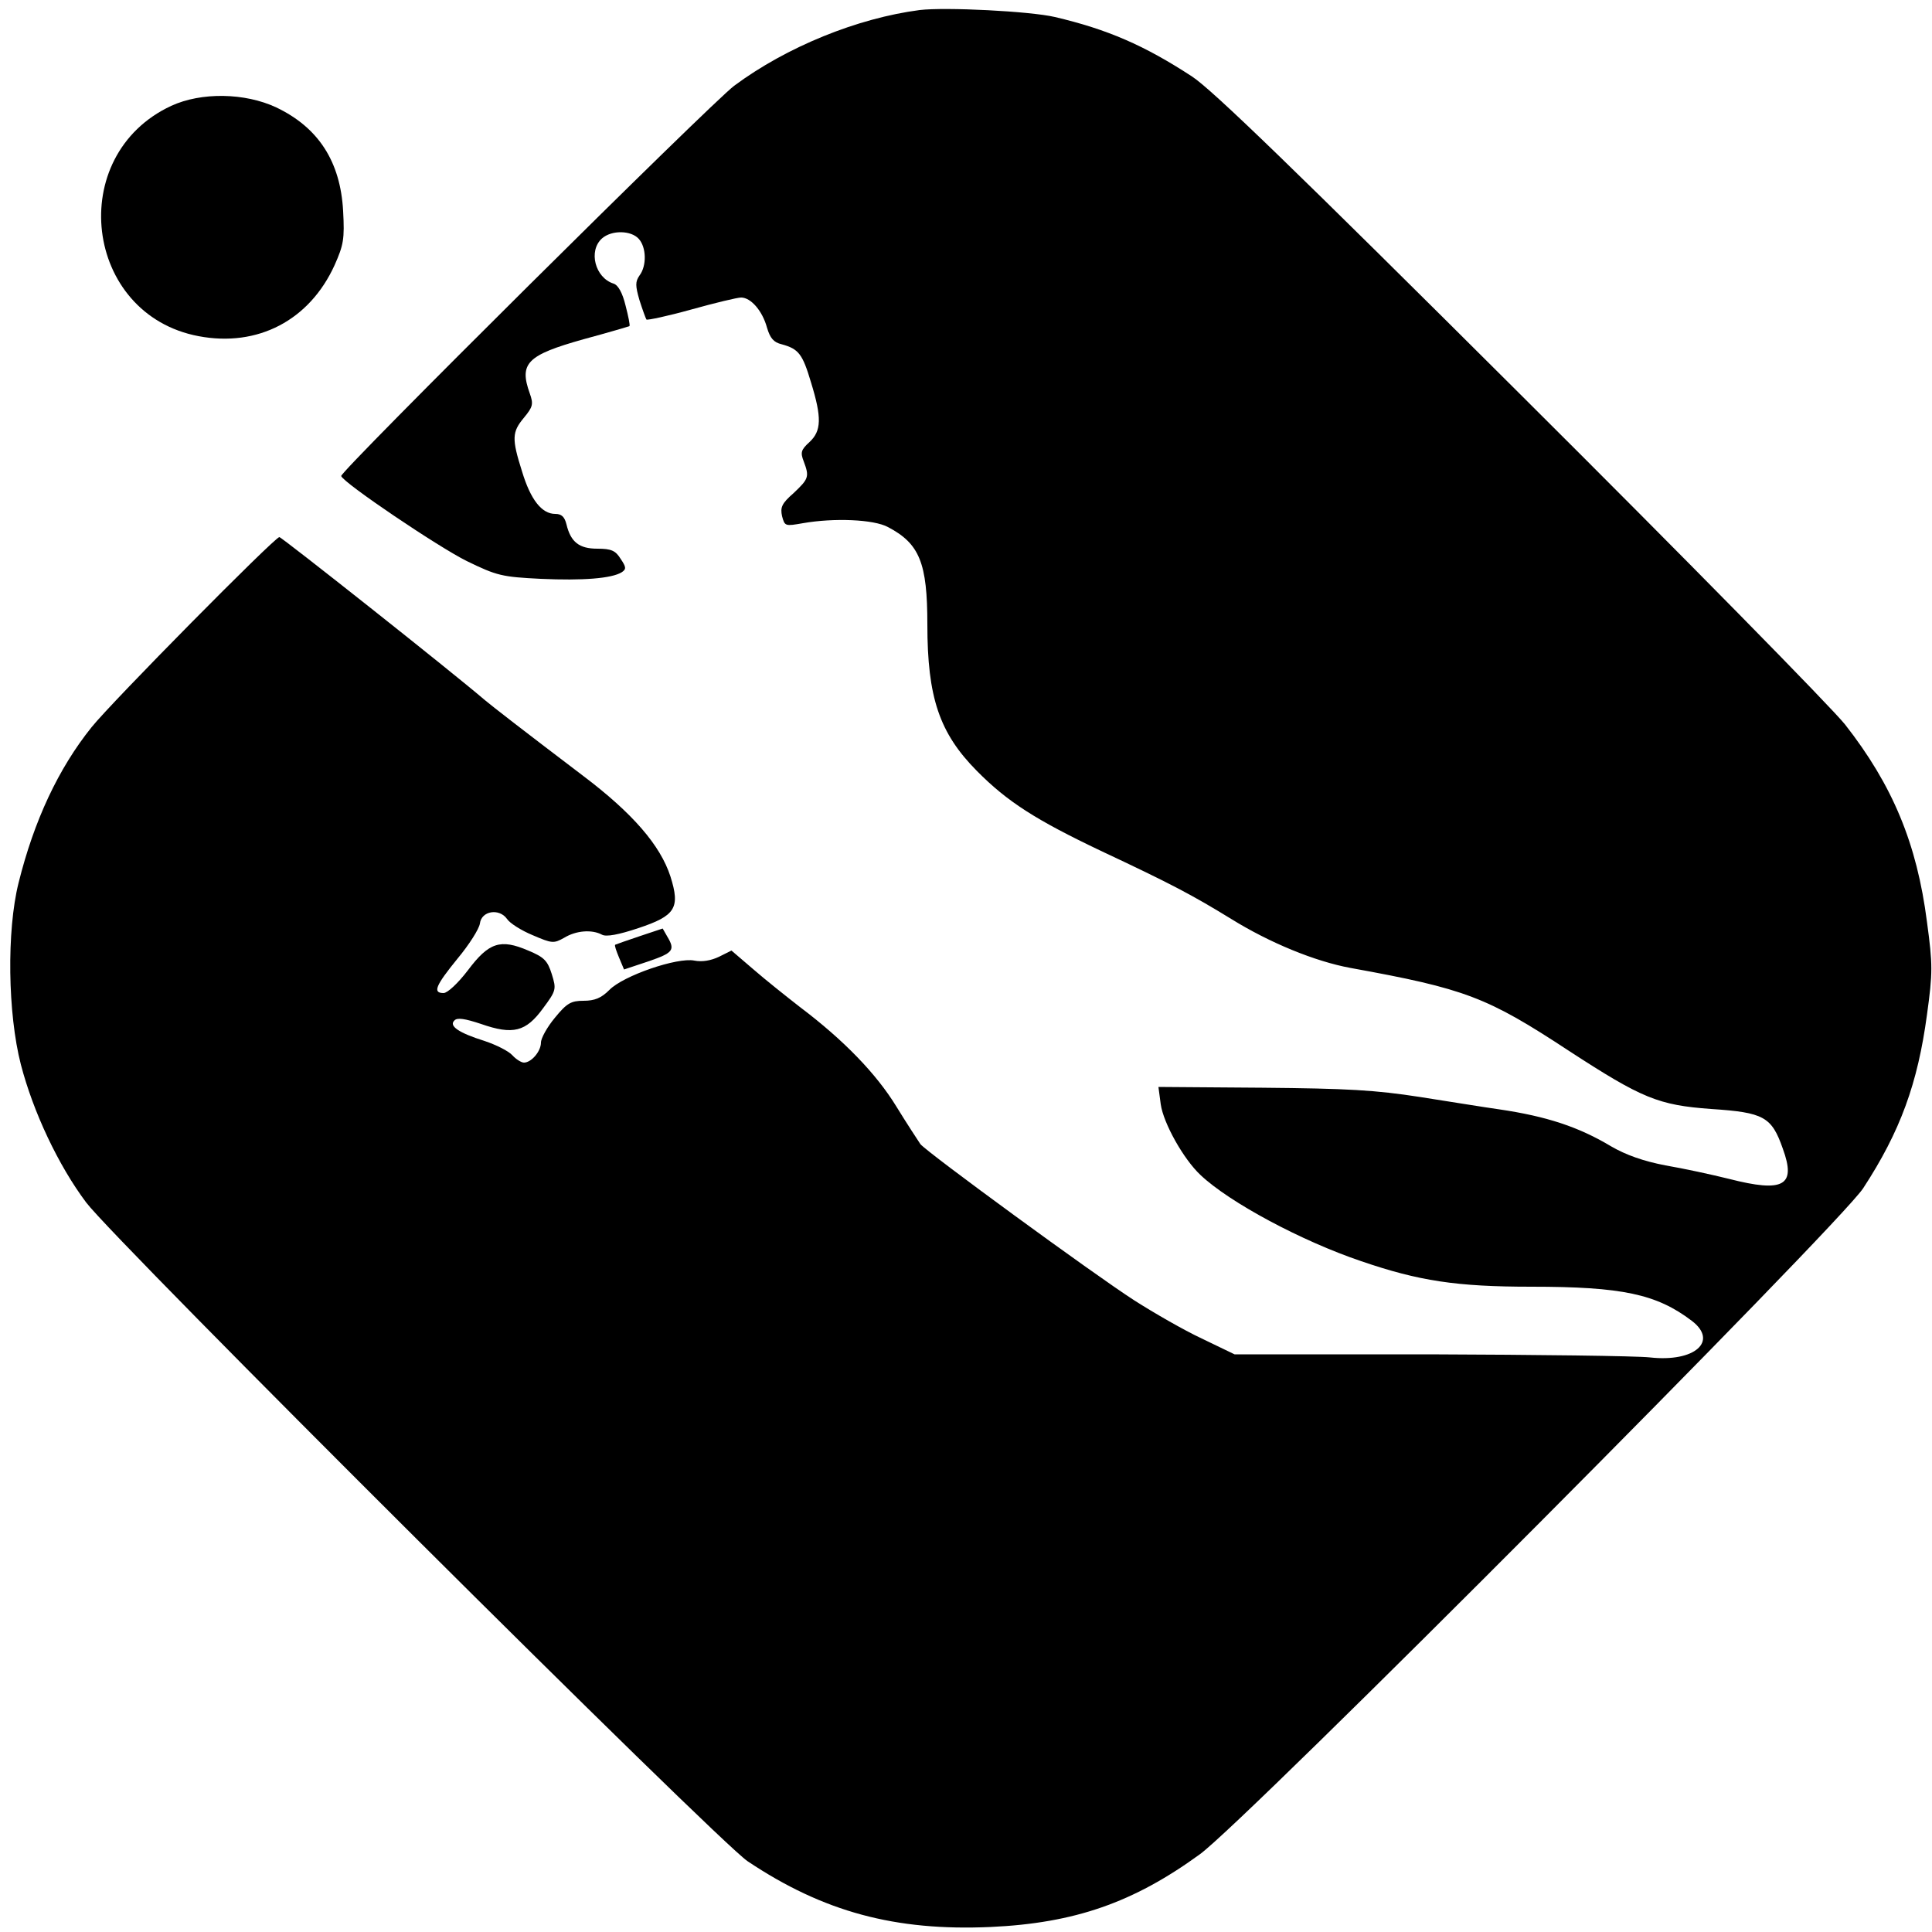
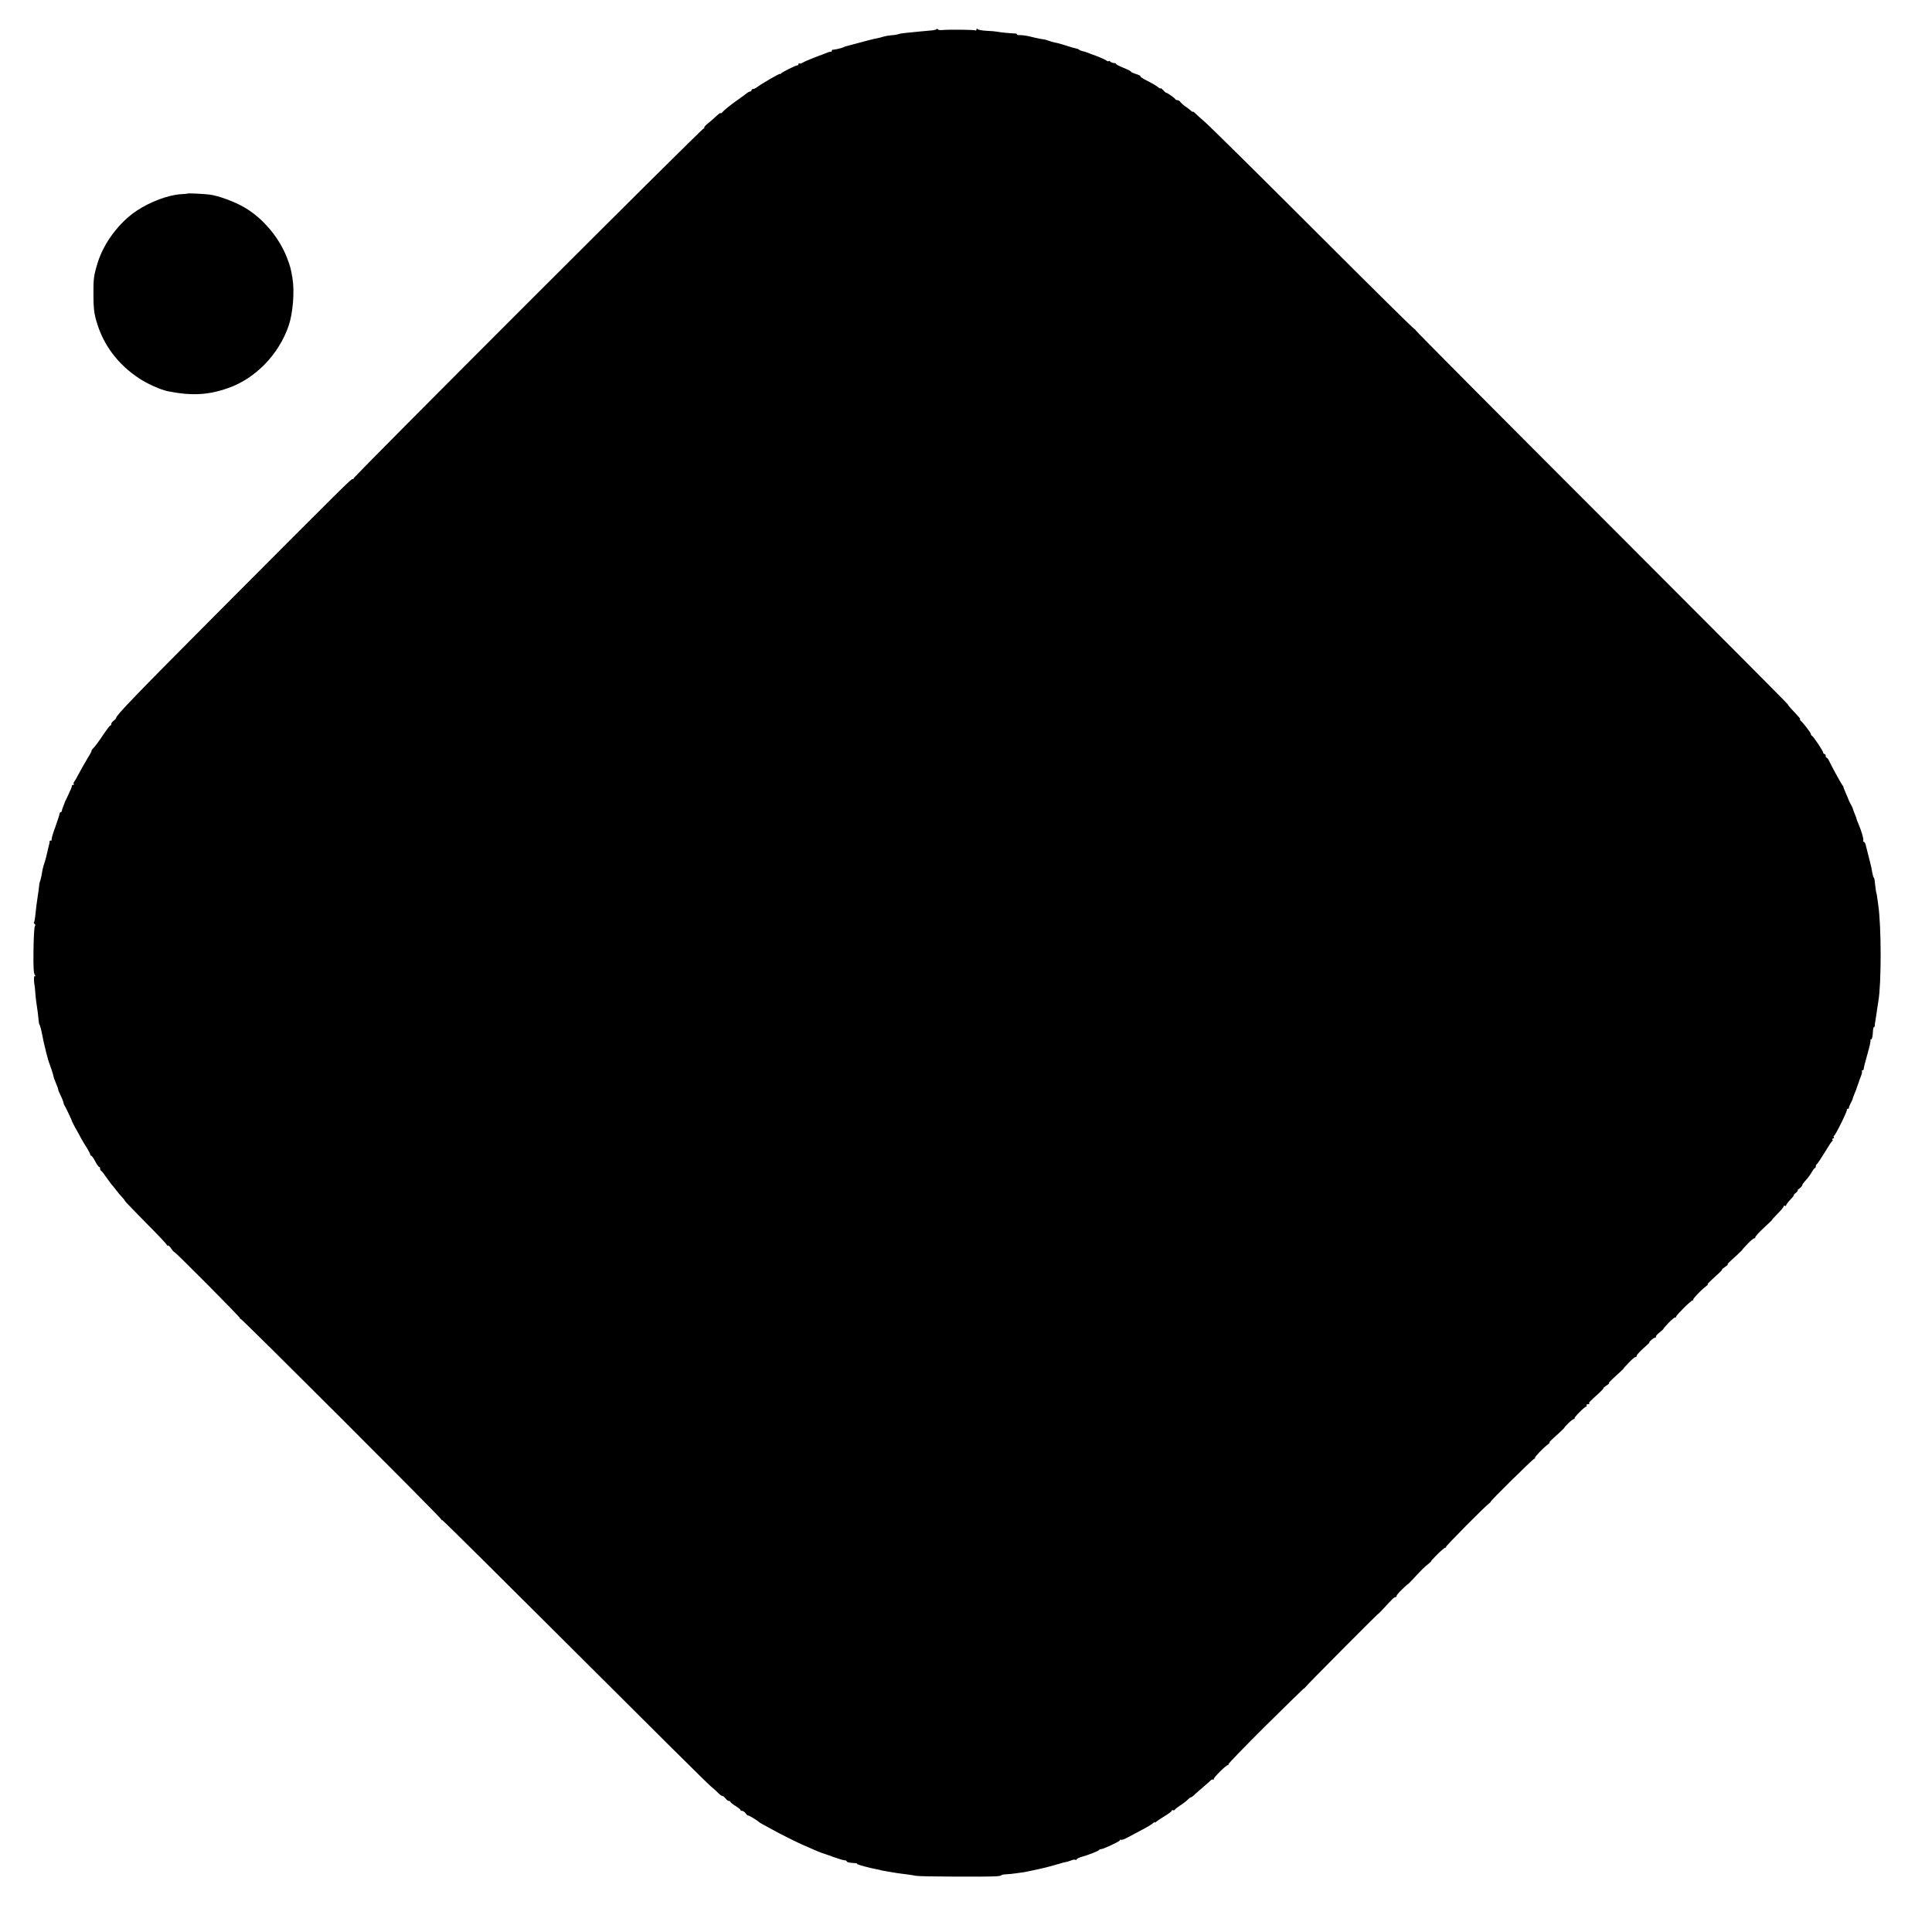
- <svg xmlns="http://www.w3.org/2000/svg" version="1.0" width="500pt" height="500pt" viewBox="0 0 500 500" preserveAspectRatio="xMidYMid meet">
-   <g transform="translate(0,500) scale(0.1,-0.1)" fill="#000000" stroke="none">
-     <path d="M2380 4974 c-161 -21 -344 -95 -480 -196 -60 -45 -1021 -999 -1017 -1010 6 -18 252 -184 325 -220 78 -38 91 -41 191 -46 110 -5 184 1 210 17 12 8 12 13 -3 35 -13 21 -24 26 -60 26 -47 0 -69 17 -80 63 -5 20 -13 27 -29 27 -35 0 -64 37 -86 110 -27 85 -26 102 5 139 23 28 25 35 15 63 -28 78 -7 99 139 140 63 17 117 33 119 34 2 2 -3 26 -10 53 -8 33 -19 53 -31 57 -48 15 -66 85 -30 117 25 22 75 21 95 -1 20 -22 21 -70 2 -95 -11 -16 -11 -26 0 -64 8 -25 16 -47 18 -50 3 -2 55 9 116 26 61 17 119 31 129 31 25 0 55 -34 67 -78 8 -27 17 -38 38 -43 44 -12 54 -25 76 -99 28 -91 27 -125 -4 -154 -22 -20 -24 -27 -15 -50 15 -40 13 -45 -26 -82 -31 -27 -35 -37 -30 -60 7 -26 8 -26 54 -18 80 14 183 10 220 -10 82 -43 102 -93 102 -252 0 -189 31 -281 128 -379 79 -80 153 -127 321 -207 181 -85 236 -114 337 -176 100 -62 217 -110 309 -127 298 -54 353 -75 566 -215 189 -123 231 -140 367 -150 137 -9 157 -20 186 -103 35 -96 2 -114 -139 -78 -44 11 -118 27 -165 35 -57 11 -102 27 -140 49 -85 51 -168 78 -290 96 -36 5 -128 20 -205 32 -116 18 -187 22 -409 24 l-268 2 6 -45 c7 -49 59 -142 103 -183 75 -71 262 -171 416 -223 149 -51 246 -66 440 -66 235 0 324 -19 415 -88 70 -53 8 -108 -108 -95 -36 4 -292 7 -570 8 l-505 0 -85 41 c-47 22 -125 67 -175 99 -107 69 -535 382 -553 404 -6 9 -35 53 -62 97 -52 85 -136 172 -250 258 -36 28 -90 71 -121 98 l-56 48 -32 -16 c-21 -10 -44 -14 -64 -10 -44 9 -184 -39 -220 -76 -21 -21 -38 -28 -67 -28 -32 0 -43 -6 -74 -44 -20 -24 -36 -53 -36 -64 0 -23 -25 -52 -44 -52 -7 0 -21 9 -30 19 -10 11 -42 27 -72 37 -67 21 -93 39 -78 53 7 8 27 5 69 -9 83 -29 116 -20 160 40 35 47 35 50 23 89 -11 35 -20 44 -61 61 -72 31 -102 21 -156 -51 -26 -34 -53 -59 -63 -59 -29 0 -21 19 36 89 30 36 56 77 58 91 4 33 50 40 70 12 7 -11 37 -30 66 -42 51 -22 55 -22 82 -7 31 19 72 22 98 8 11 -6 43 0 94 17 96 32 109 52 83 134 -26 80 -97 163 -227 261 -162 123 -230 176 -253 195 -90 77 -526 422 -532 422 -12 0 -434 -427 -486 -492 -86 -107 -149 -242 -189 -403 -31 -124 -28 -338 6 -470 32 -123 97 -261 169 -357 76 -101 1635 -1654 1712 -1705 196 -131 382 -181 629 -170 217 10 369 63 541 188 118 85 1655 1629 1717 1724 96 147 141 271 165 449 15 109 15 129 0 240 -26 203 -89 354 -212 511 -35 44 -413 429 -842 856 -580 578 -796 787 -848 821 -124 81 -219 122 -355 154 -64 15 -283 26 -350 18z" />
-     <path d="M443 4726 c-275 -128 -226 -540 71 -596 153 -29 287 41 352 184 23 52 26 67 22 140 -7 128 -64 216 -173 268 -81 38 -194 40 -272 4z" />
-     <path d="M1655 2577 c-33 -11 -61 -21 -63 -22 -2 -2 3 -16 10 -33 l13 -31 63 21 c64 22 70 29 49 64 l-12 21 -60 -20z" />
+ <svg xmlns="http://www.w3.org/2000/svg" version="1.0" width="1563pt" height="1563pt" viewBox="0 0 1563 1563" preserveAspectRatio="xMidYMid meet">
+   <g transform="translate(0,1563) scale(0.1,-0.1)" fill="#000000" stroke="none">
+     <path d="M7577 15394 c-4 -4 -22 -9 -40 -10 -18 -2 -61 -6 -97 -9 -36 -4 -85 -8 -110 -11 -24 -2 -51 -6 -60 -10 -8 -3 -34 -8 -57 -9 -23 -2 -52 -7 -65 -11 -25 -8 -29 -9 -69 -17 -15 -3 -71 -17 -125 -32 -55 -15 -103 -28 -109 -29 -5 -1 -14 -4 -20 -8 -13 -7 -78 -22 -87 -20 -5 1 -8 -3 -8 -8 0 -5 -3 -9 -7 -8 -5 0 -17 -2 -28 -7 -11 -4 -56 -21 -100 -38 -44 -17 -89 -36 -101 -44 -11 -7 -24 -10 -27 -6 -4 3 -7 1 -7 -5 0 -7 -3 -11 -7 -10 -11 2 -126 -55 -135 -67 -4 -5 -8 -7 -8 -3 0 7 -151 -80 -185 -107 -10 -8 -25 -15 -32 -15 -7 0 -13 -4 -13 -10 0 -5 -5 -10 -10 -10 -6 0 -16 -5 -23 -10 -7 -6 -50 -38 -97 -71 -47 -34 -93 -71 -102 -83 -10 -11 -18 -17 -18 -11 0 5 -17 -7 -37 -26 -21 -20 -52 -47 -70 -61 -18 -14 -29 -29 -26 -32 4 -3 1 -6 -5 -6 -15 0 -2832 -2816 -2832 -2831 0 -5 -4 -8 -8 -5 -8 5 -43 -29 -1124 -1114 -620 -623 -788 -797 -788 -817 0 -5 -9 -15 -20 -23 -11 -8 -20 -20 -20 -27 0 -7 -3 -13 -8 -13 -4 0 -27 -30 -52 -67 -46 -69 -66 -95 -88 -119 -7 -7 -13 -17 -12 -21 0 -4 -13 -28 -29 -53 -15 -25 -45 -76 -65 -114 -20 -38 -40 -74 -46 -81 -5 -6 -7 -15 -3 -18 3 -4 1 -7 -5 -7 -7 0 -11 -3 -10 -7 1 -5 -11 -35 -27 -68 -16 -33 -30 -62 -31 -65 0 -3 -6 -18 -12 -33 -7 -16 -12 -33 -12 -38 0 -5 -4 -9 -8 -9 -5 0 -9 -6 -10 -12 0 -7 -16 -57 -35 -110 -20 -53 -33 -99 -29 -102 3 -3 0 -6 -6 -6 -7 0 -11 -3 -11 -7 1 -5 0 -11 -1 -15 -1 -5 -3 -11 -4 -15 -16 -72 -29 -123 -36 -143 -5 -14 -12 -37 -15 -52 -3 -16 -7 -40 -10 -55 -3 -16 -8 -35 -11 -43 -4 -8 -8 -31 -9 -50 -2 -19 -6 -48 -9 -65 -6 -35 -16 -114 -21 -167 -2 -20 -6 -41 -9 -47 -4 -5 -2 -13 4 -16 7 -4 7 -11 2 -18 -5 -7 -10 -94 -11 -195 -2 -139 1 -187 11 -200 7 -9 8 -13 2 -9 -7 4 -10 -8 -9 -36 2 -23 4 -42 5 -42 1 0 3 -22 5 -50 2 -27 6 -66 9 -85 8 -48 17 -120 19 -150 1 -14 4 -27 7 -30 3 -3 12 -34 19 -70 15 -75 15 -75 36 -160 9 -36 20 -74 25 -85 9 -22 31 -89 34 -108 1 -7 10 -29 19 -51 9 -21 17 -42 17 -47 0 -5 4 -17 9 -27 17 -33 35 -77 36 -87 0 -5 2 -12 5 -15 6 -6 62 -123 62 -130 0 -3 12 -25 25 -50 14 -25 36 -63 47 -85 12 -22 34 -59 49 -82 15 -24 27 -47 27 -53 0 -5 4 -10 8 -10 5 0 19 -20 32 -45 13 -25 27 -45 32 -45 4 0 8 -6 8 -14 0 -8 4 -16 8 -18 5 -1 23 -24 40 -50 18 -25 38 -52 44 -60 7 -7 25 -29 39 -48 15 -19 36 -45 48 -57 12 -12 21 -25 21 -28 0 -3 77 -82 170 -177 94 -94 170 -175 170 -180 0 -5 4 -7 8 -4 4 2 17 -9 27 -25 11 -16 23 -29 26 -29 10 0 536 -530 531 -535 -3 -3 -1 -5 5 -5 12 0 1623 -1610 1623 -1622 0 -4 3 -7 8 -6 4 1 484 -475 1068 -1058 583 -582 1079 -1075 1103 -1094 23 -19 52 -45 63 -57 12 -13 27 -23 33 -23 6 0 17 -9 25 -20 8 -11 20 -20 27 -20 7 0 13 -4 13 -8 0 -4 18 -19 40 -32 22 -14 40 -28 40 -32 0 -5 6 -8 14 -8 8 0 22 -10 30 -22 9 -12 16 -19 16 -15 0 6 75 -38 90 -53 3 -3 14 -10 25 -16 11 -6 47 -26 79 -43 64 -36 190 -99 246 -124 19 -8 58 -25 85 -37 28 -13 61 -26 75 -31 14 -4 57 -19 95 -33 39 -14 78 -26 88 -26 9 0 17 -4 17 -8 0 -8 22 -12 67 -15 12 0 20 -3 17 -6 -4 -5 108 -35 171 -46 11 -2 20 -4 20 -5 0 -1 11 -3 25 -5 14 -2 36 -6 50 -9 26 -5 92 -15 145 -21 17 -2 48 -7 70 -11 38 -6 569 -9 648 -3 20 1 37 5 37 8 0 3 19 7 43 8 23 1 58 5 77 8 19 3 49 7 65 9 17 3 37 7 45 9 8 2 42 9 75 16 33 7 85 20 115 29 30 9 58 17 63 18 4 1 9 3 12 4 3 1 13 3 23 5 9 1 30 7 45 13 16 7 33 10 38 6 5 -3 9 -1 9 3 0 5 17 14 38 20 60 17 136 47 143 56 3 5 10 8 15 7 15 -2 154 63 154 72 0 5 4 7 9 4 5 -3 28 5 52 18 24 13 80 42 124 66 44 23 83 48 87 54 4 6 8 7 8 3 0 -5 6 -2 14 5 8 7 39 28 70 47 31 18 56 38 56 43 0 5 4 7 9 3 5 -3 13 -1 16 5 4 6 23 21 43 34 21 13 47 33 59 45 12 12 25 21 28 21 4 0 12 6 19 12 7 7 39 36 71 63 32 28 64 55 70 62 7 7 15 9 19 6 3 -4 6 -1 6 6 0 13 99 111 113 111 5 0 7 3 5 7 -2 5 135 146 304 314 170 168 308 303 308 300 0 -3 4 0 9 8 10 16 591 600 591 595 0 -2 19 17 43 43 68 75 87 93 98 93 6 0 9 3 7 8 -2 4 18 28 44 53 27 26 48 45 48 43 0 -2 19 17 43 43 60 65 93 99 124 122 14 12 24 21 21 21 -3 0 20 25 50 55 30 30 60 55 65 55 6 0 8 2 5 5 -5 5 325 338 352 355 8 6 12 10 9 10 -10 0 345 350 355 350 5 0 7 2 4 5 -5 6 58 73 100 106 14 10 22 19 18 19 -7 0 8 15 77 77 26 24 45 43 43 43 -2 0 12 16 31 35 19 19 40 35 46 35 6 0 8 2 5 5 -6 7 81 95 94 95 5 0 6 5 3 10 -3 6 2 10 11 10 10 0 15 3 12 6 -7 6 1 14 75 81 26 24 43 43 39 43 -4 0 7 9 23 20 17 11 27 20 23 20 -9 0 4 13 75 78 26 23 45 42 43 42 -2 0 17 21 43 48 25 26 49 46 54 44 4 -2 7 3 8 10 0 7 25 34 55 61 30 26 51 47 48 47 -4 0 3 9 16 20 13 11 28 20 33 20 6 0 7 3 4 6 -4 4 10 20 30 35 20 16 33 29 31 29 -3 0 15 21 41 48 25 26 49 46 54 44 4 -2 7 1 7 6 0 12 121 132 133 132 6 0 8 2 5 5 -5 6 58 73 100 106 14 10 22 19 18 19 -7 0 8 15 77 78 26 23 43 42 39 42 -4 0 7 9 23 20 17 11 27 20 23 20 -9 0 4 13 75 77 26 24 45 43 43 43 -2 0 17 21 43 48 25 26 49 46 54 44 4 -2 7 3 8 10 1 7 32 41 70 76 37 34 66 62 64 62 -2 0 18 23 45 50 28 28 50 55 50 61 0 6 5 7 10 4 6 -3 10 -1 10 4 0 6 15 26 34 46 19 19 31 35 28 35 -4 1 4 10 17 20 13 11 19 20 15 20 -5 0 2 7 14 16 12 8 22 20 22 25 0 6 13 24 30 42 16 17 37 46 47 64 10 18 21 33 25 33 5 0 8 6 8 14 0 8 4 16 8 18 5 2 33 44 63 93 30 50 57 92 62 93 4 2 5 8 1 13 -3 5 0 9 6 9 6 0 9 4 6 9 -4 5 -2 11 2 13 12 5 111 206 104 212 -3 3 0 6 6 6 7 0 11 3 10 8 -1 4 6 22 15 39 10 18 17 34 16 35 -1 2 6 20 15 42 9 21 16 40 16 42 0 1 5 15 11 31 6 15 11 30 11 33 1 3 7 19 14 36 7 17 10 34 7 38 -4 3 -2 6 4 6 5 0 10 6 11 13 1 14 3 25 35 139 14 48 22 89 19 92 -3 3 -1 6 4 6 9 0 15 27 17 78 1 12 4 22 7 22 4 0 7 6 7 13 0 6 3 30 7 52 4 22 9 58 12 80 3 22 8 51 10 65 25 142 25 605 -1 780 -3 19 -7 49 -9 65 -2 17 -5 30 -6 30 -2 0 -11 71 -14 100 0 11 -4 22 -7 25 -4 3 -9 23 -13 45 -3 22 -11 58 -17 80 -12 46 -25 97 -35 138 -3 15 -11 27 -16 27 -5 0 -7 4 -4 9 6 9 -16 83 -40 138 -8 17 -14 34 -14 37 0 4 -7 23 -16 44 -8 20 -15 38 -14 40 0 1 -7 17 -17 35 -9 17 -18 34 -18 37 0 3 -10 25 -21 50 -11 25 -20 48 -20 51 1 3 -4 12 -11 20 -10 13 -83 146 -107 196 -6 13 -14 23 -18 23 -5 0 -8 7 -8 15 0 8 -4 15 -10 15 -5 0 -10 5 -10 11 0 12 -80 133 -92 137 -4 2 -8 8 -8 14 0 10 -67 97 -85 110 -5 4 -6 8 -2 8 8 0 -6 16 -71 85 -18 19 -30 35 -27 35 4 0 -673 680 -1504 1511 -831 831 -1511 1515 -1511 1520 0 5 -3 8 -7 7 -5 -1 -372 362 -818 808 -445 445 -839 834 -874 864 -35 30 -72 64 -82 74 -11 11 -19 16 -19 12 0 -4 -7 0 -16 9 -9 9 -29 24 -43 33 -14 9 -32 25 -39 34 -7 10 -19 18 -27 18 -7 0 -15 3 -17 8 -4 9 -65 52 -74 52 -4 0 -15 10 -25 22 -11 11 -19 18 -19 13 0 -4 -7 -1 -16 6 -21 17 -47 32 -106 62 -26 13 -45 27 -42 30 3 3 -12 11 -35 18 -23 7 -41 15 -41 19 0 4 -27 18 -60 31 -33 13 -60 27 -60 31 0 5 -8 8 -18 8 -10 0 -23 5 -30 12 -7 7 -12 8 -12 4 0 -5 -10 -2 -22 6 -13 8 -50 25 -83 37 -33 12 -67 24 -75 28 -8 3 -24 8 -35 10 -10 2 -22 7 -25 11 -3 4 -14 8 -25 10 -11 2 -47 12 -80 23 -33 11 -72 22 -87 24 -15 3 -37 9 -50 14 -13 5 -26 9 -30 10 -5 0 -9 1 -10 2 -2 0 -16 3 -33 5 -16 3 -53 11 -80 18 -28 7 -65 12 -82 12 -17 -1 -29 2 -27 6 3 4 -4 7 -13 7 -38 1 -129 10 -149 15 -11 2 -50 6 -85 7 -35 2 -67 8 -71 14 -5 6 -8 5 -8 -3 0 -7 -4 -11 -9 -8 -9 6 -214 8 -268 3 -18 -2 -34 1 -36 6 -1 4 -6 5 -10 1z" />
+     <path d="M1517 14064 c-1 -1 -24 -4 -52 -5 -103 -6 -249 -61 -358 -133 -143 -95 -266 -259 -317 -422 -32 -105 -35 -129 -34 -264 0 -97 5 -143 23 -205 54 -193 175 -355 351 -469 64 -42 172 -90 227 -101 190 -38 326 -32 487 25 222 76 413 274 492 507 34 101 48 278 30 383 -13 78 -18 96 -46 169 -62 159 -192 314 -339 401 -81 48 -214 97 -287 106 -54 6 -173 12 -177 8z" />
  </g>
</svg>
